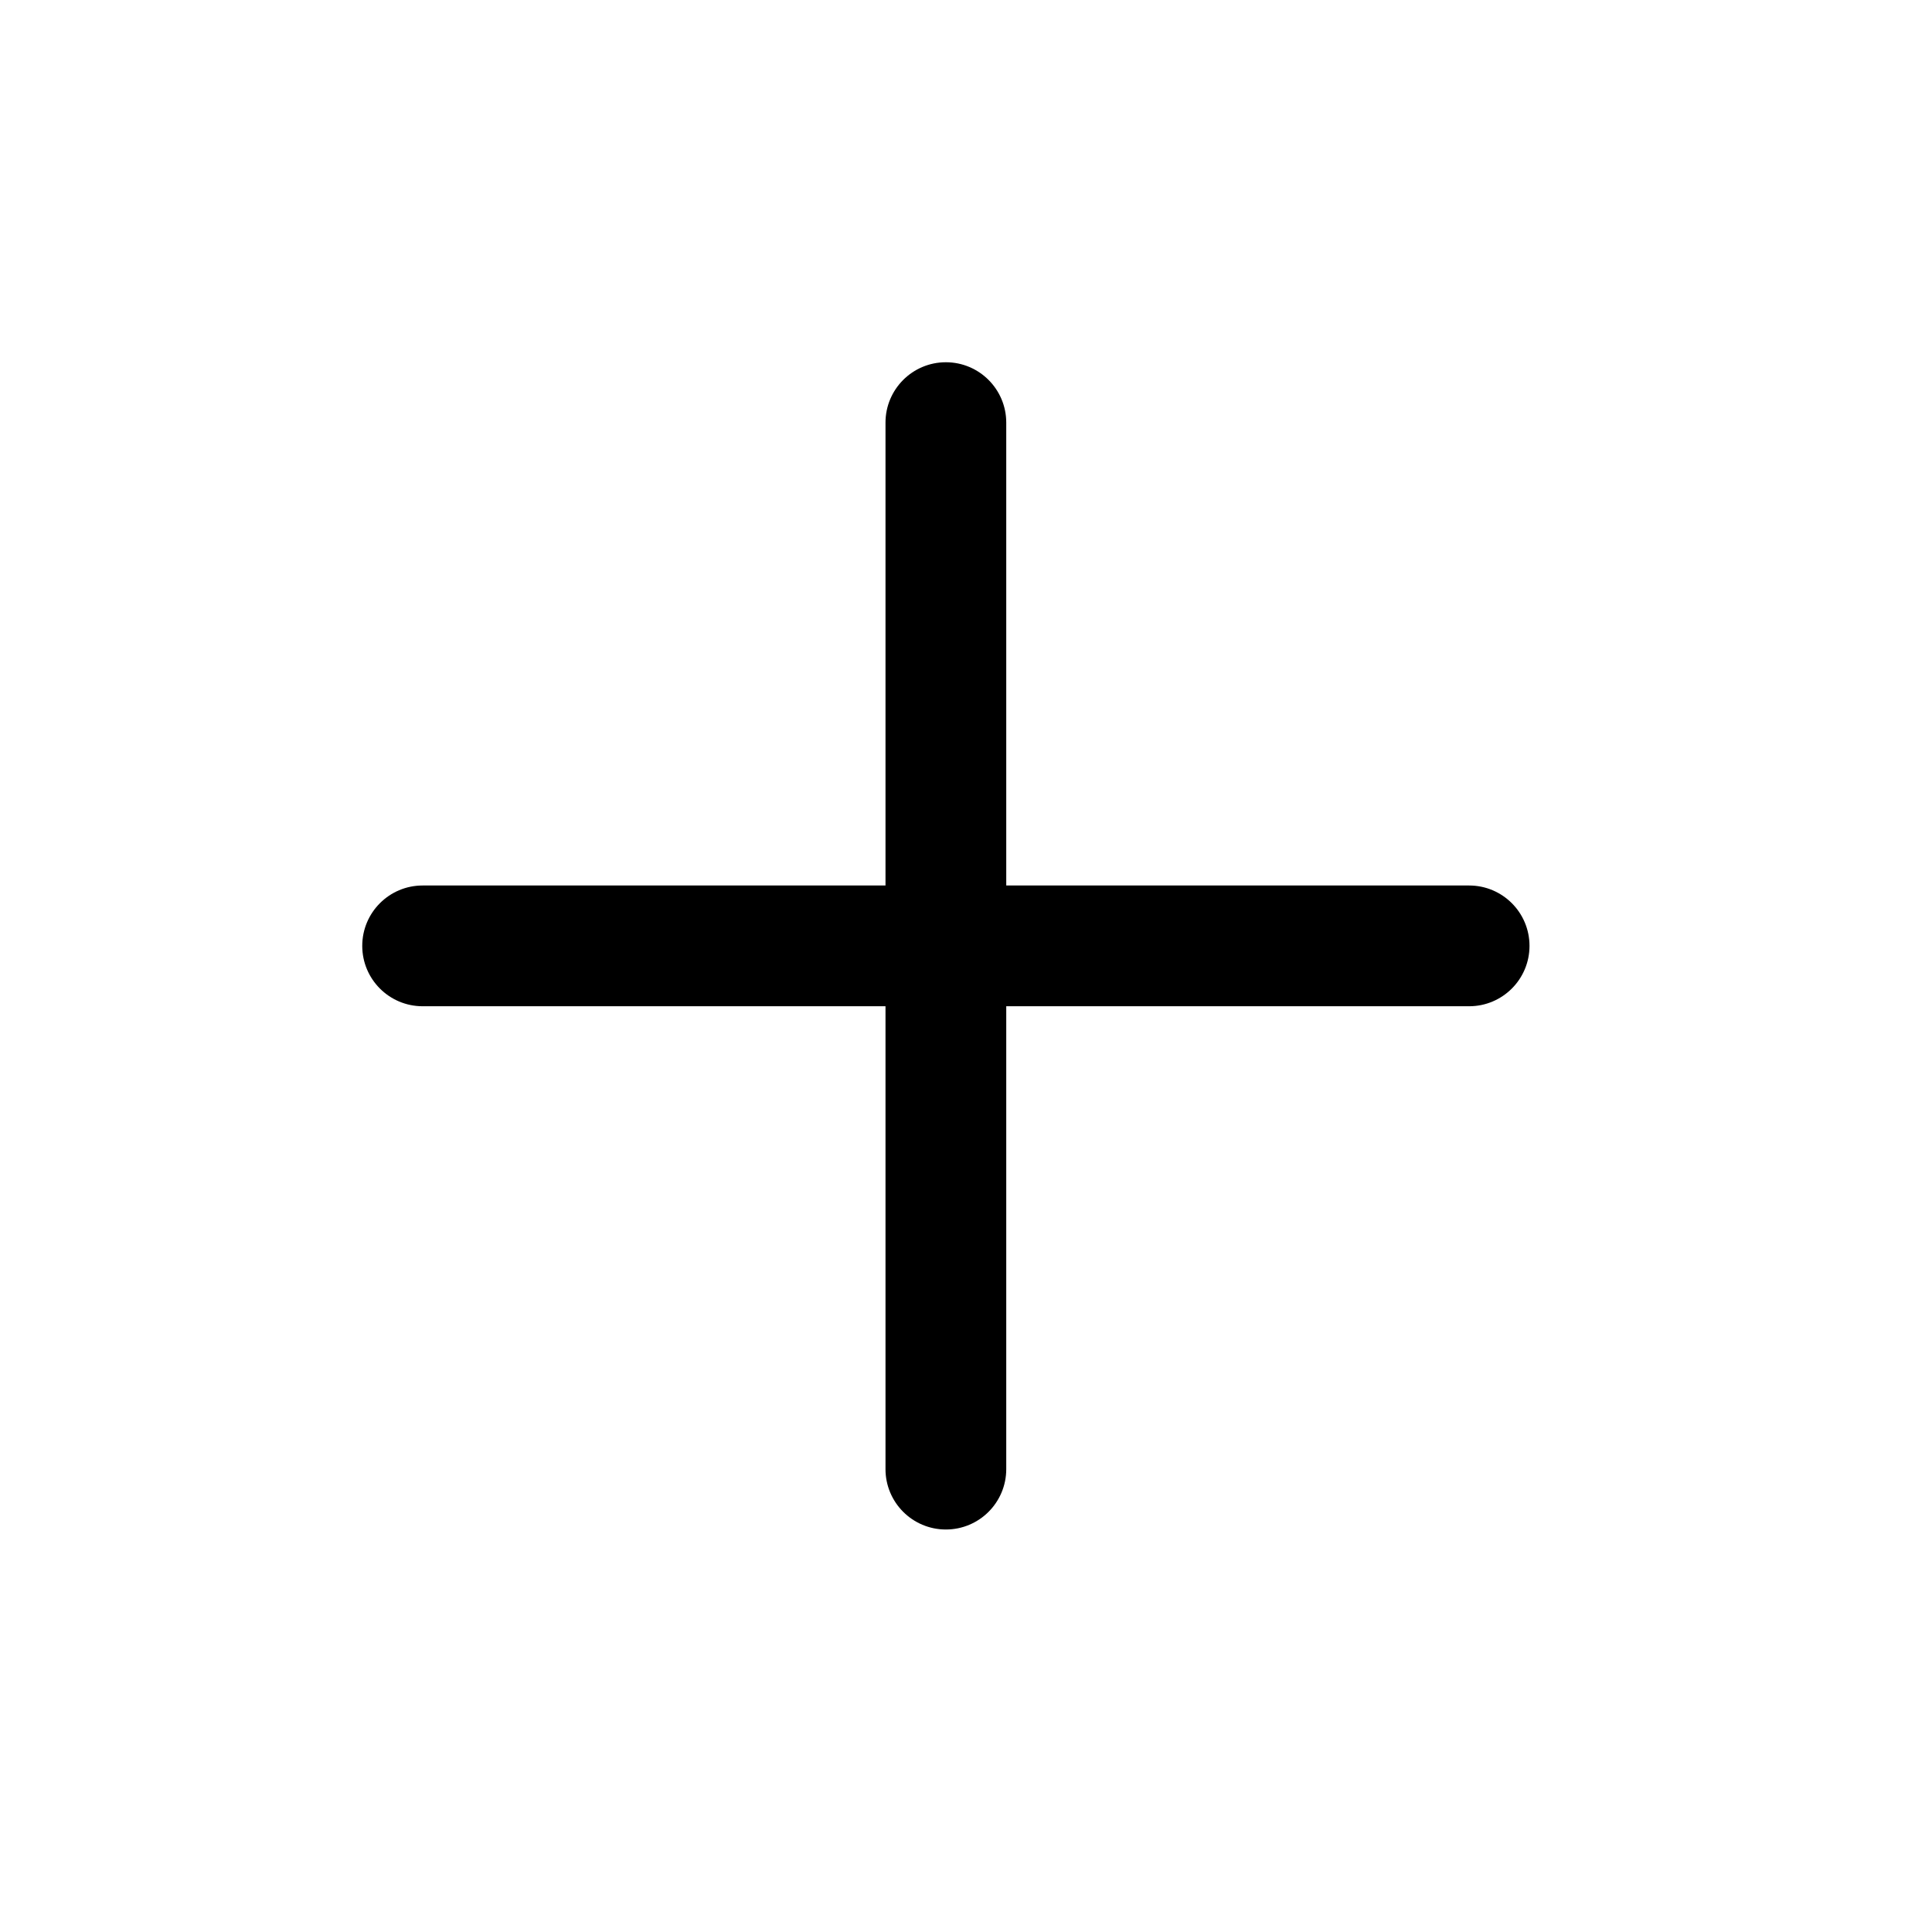
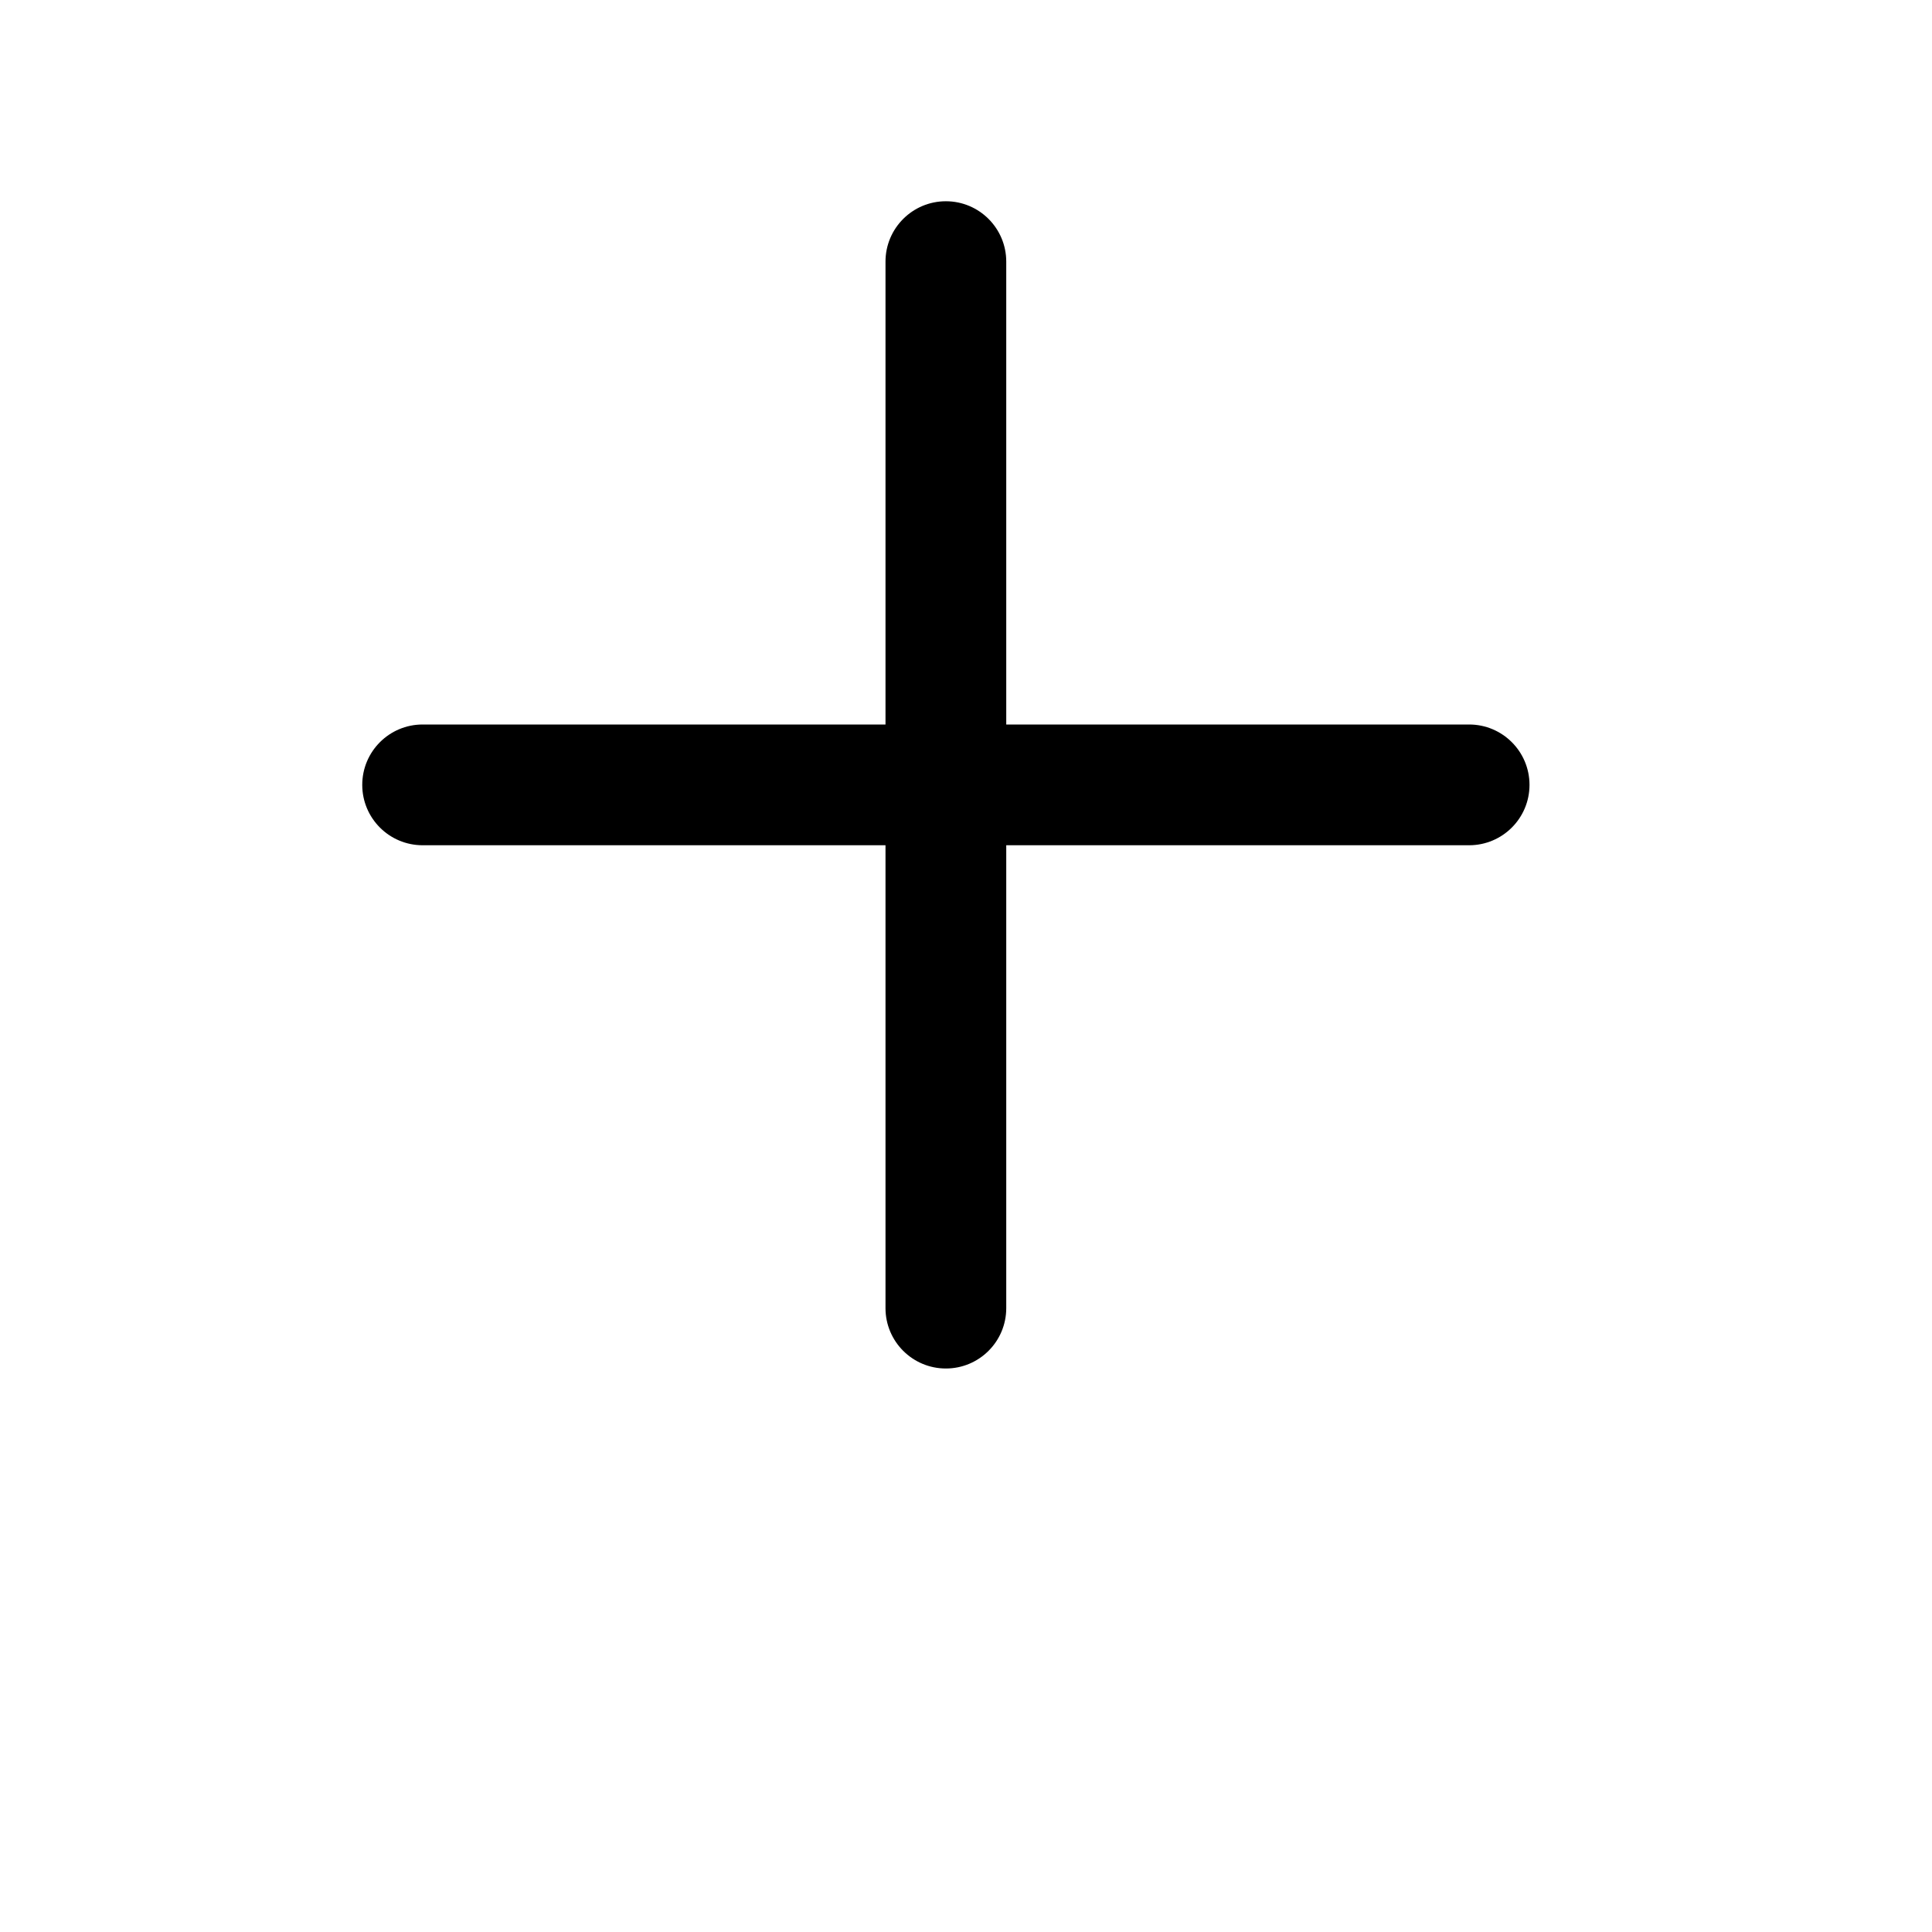
- <svg xmlns="http://www.w3.org/2000/svg" viewBox="0 0 24 24" width="16" height="16">
+ <svg xmlns="http://www.w3.org/2000/svg" viewBox="0 2 24 24" width="16" height="16">
  <path fill-rule="evenodd" d="M11.75 4.5a.75.75 0 01.75.75V11h5.75a.75.75 0 010 1.5H12.5v5.75a.75.75 0 01-1.5 0V12.5H5.25a.75.75 0 010-1.5H11V5.25a.75.75 0 01.75-.75z" />
</svg>
